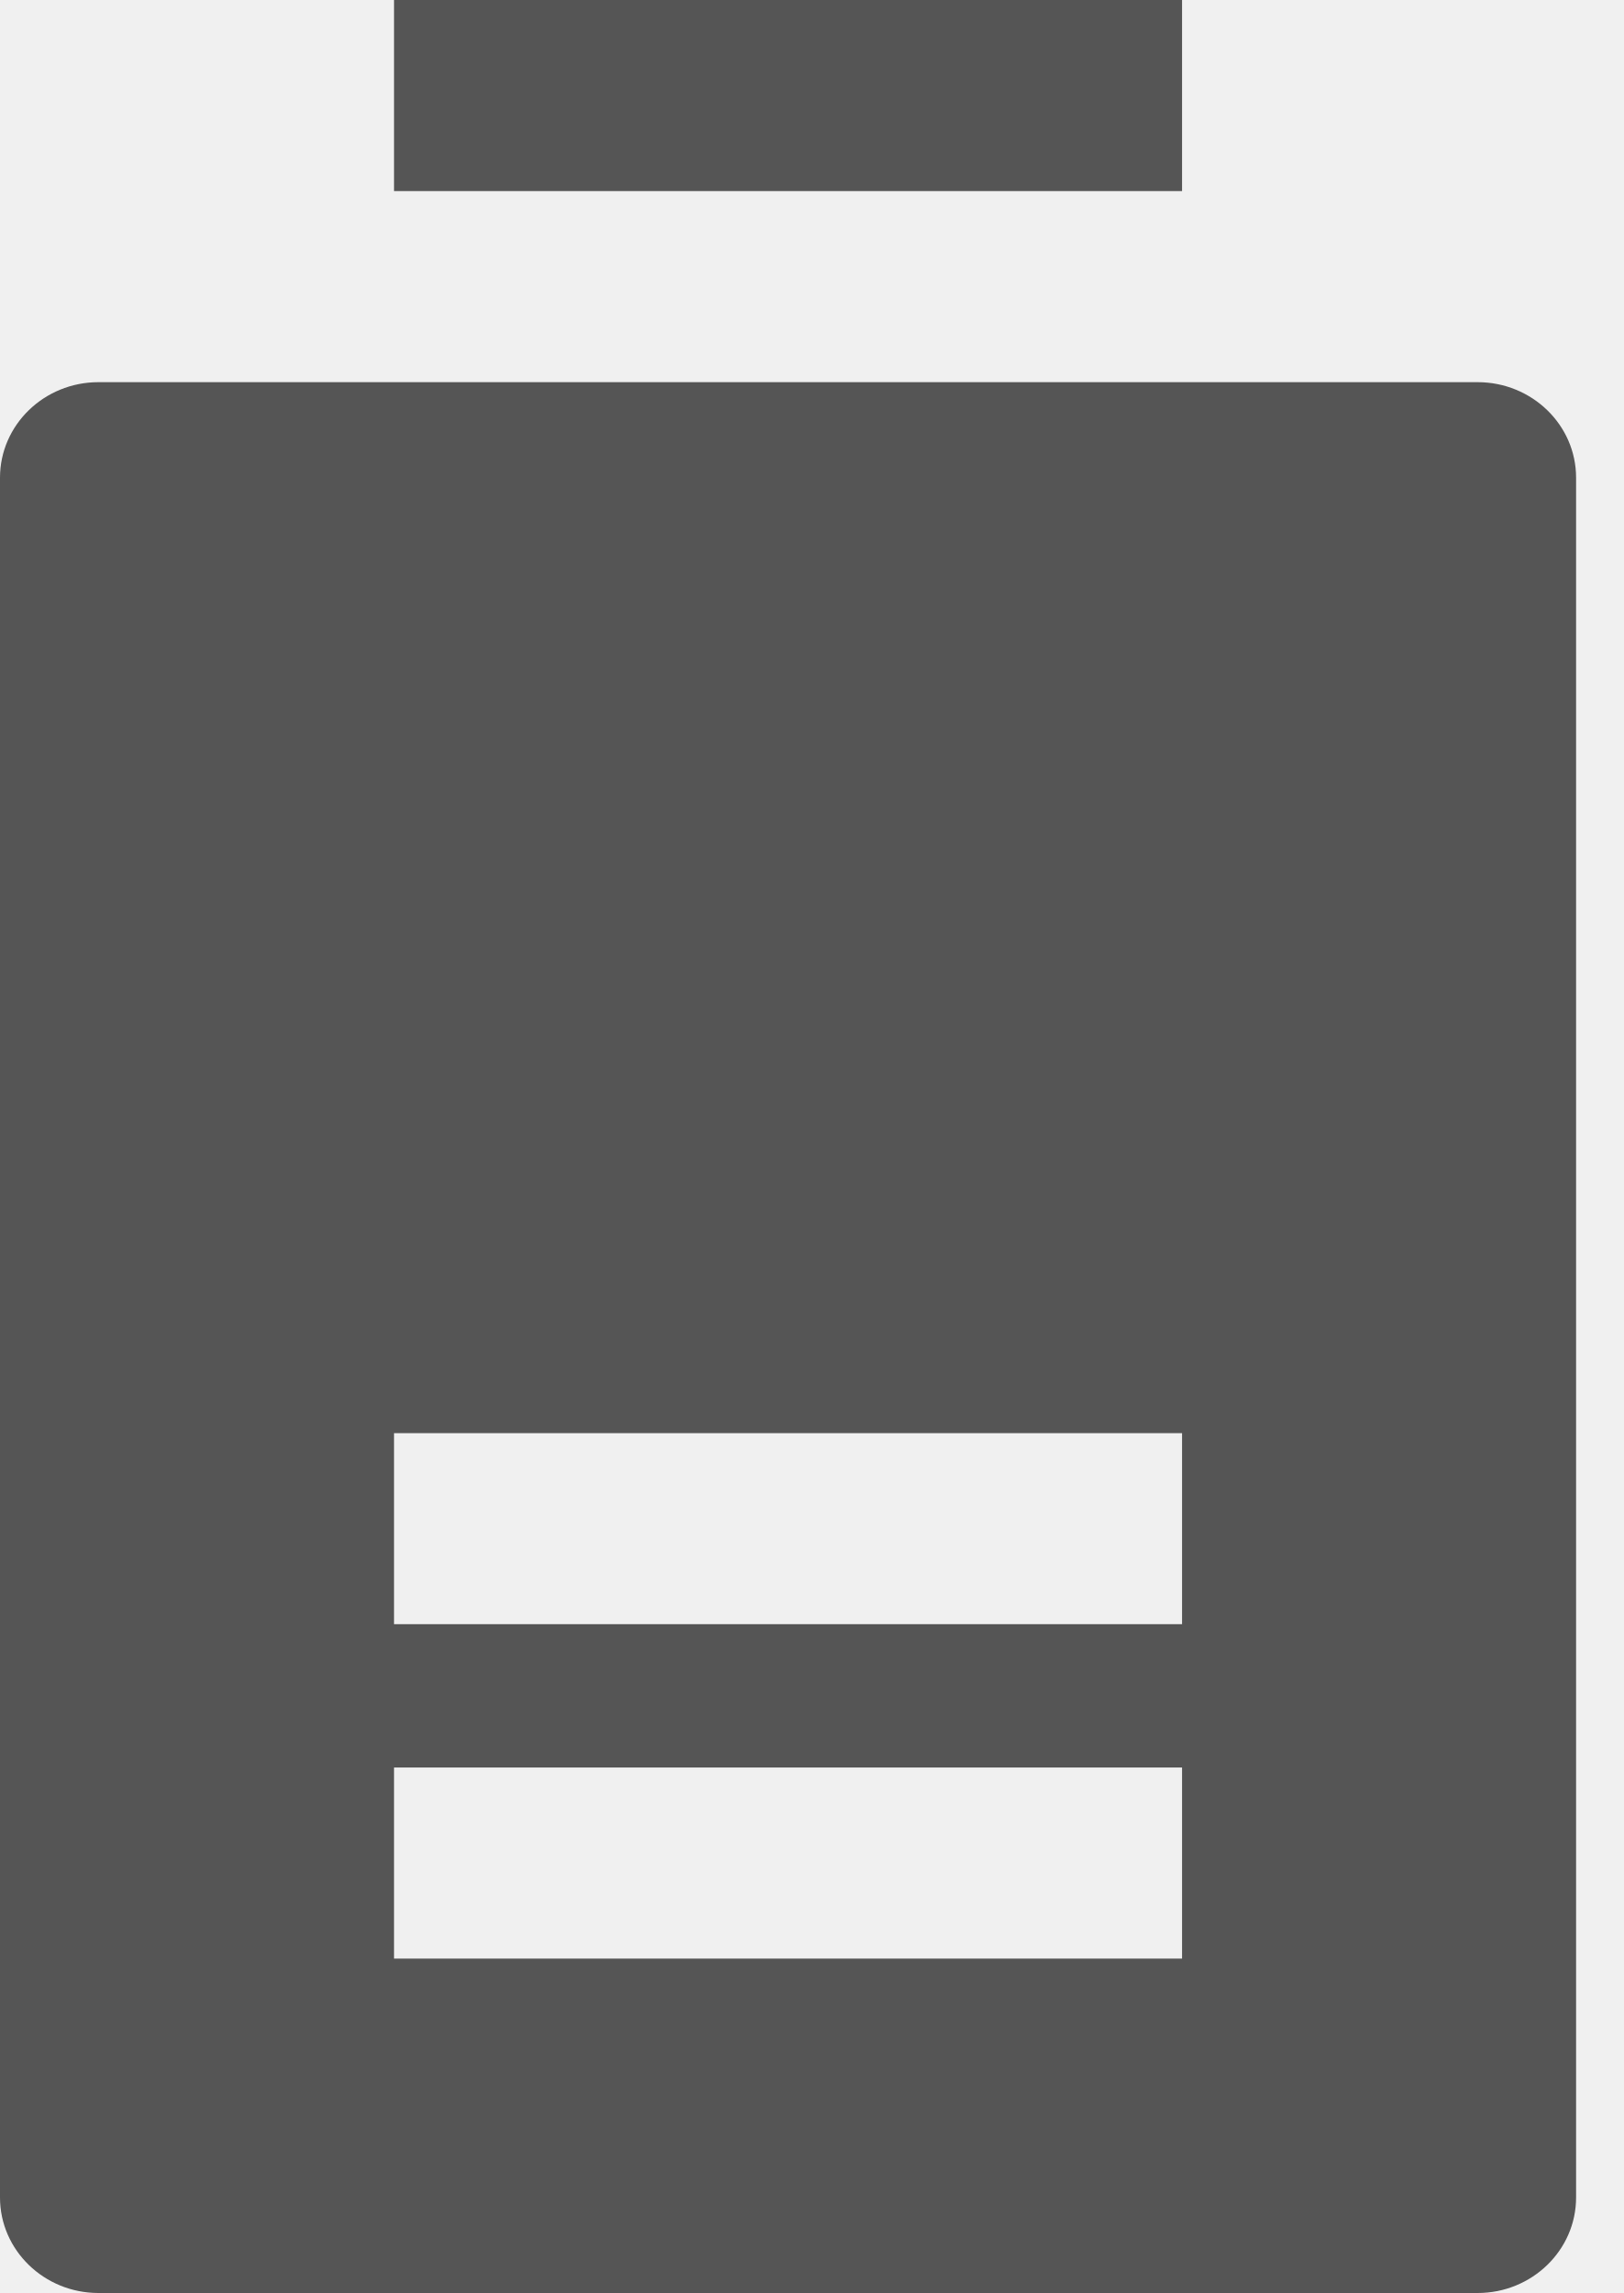
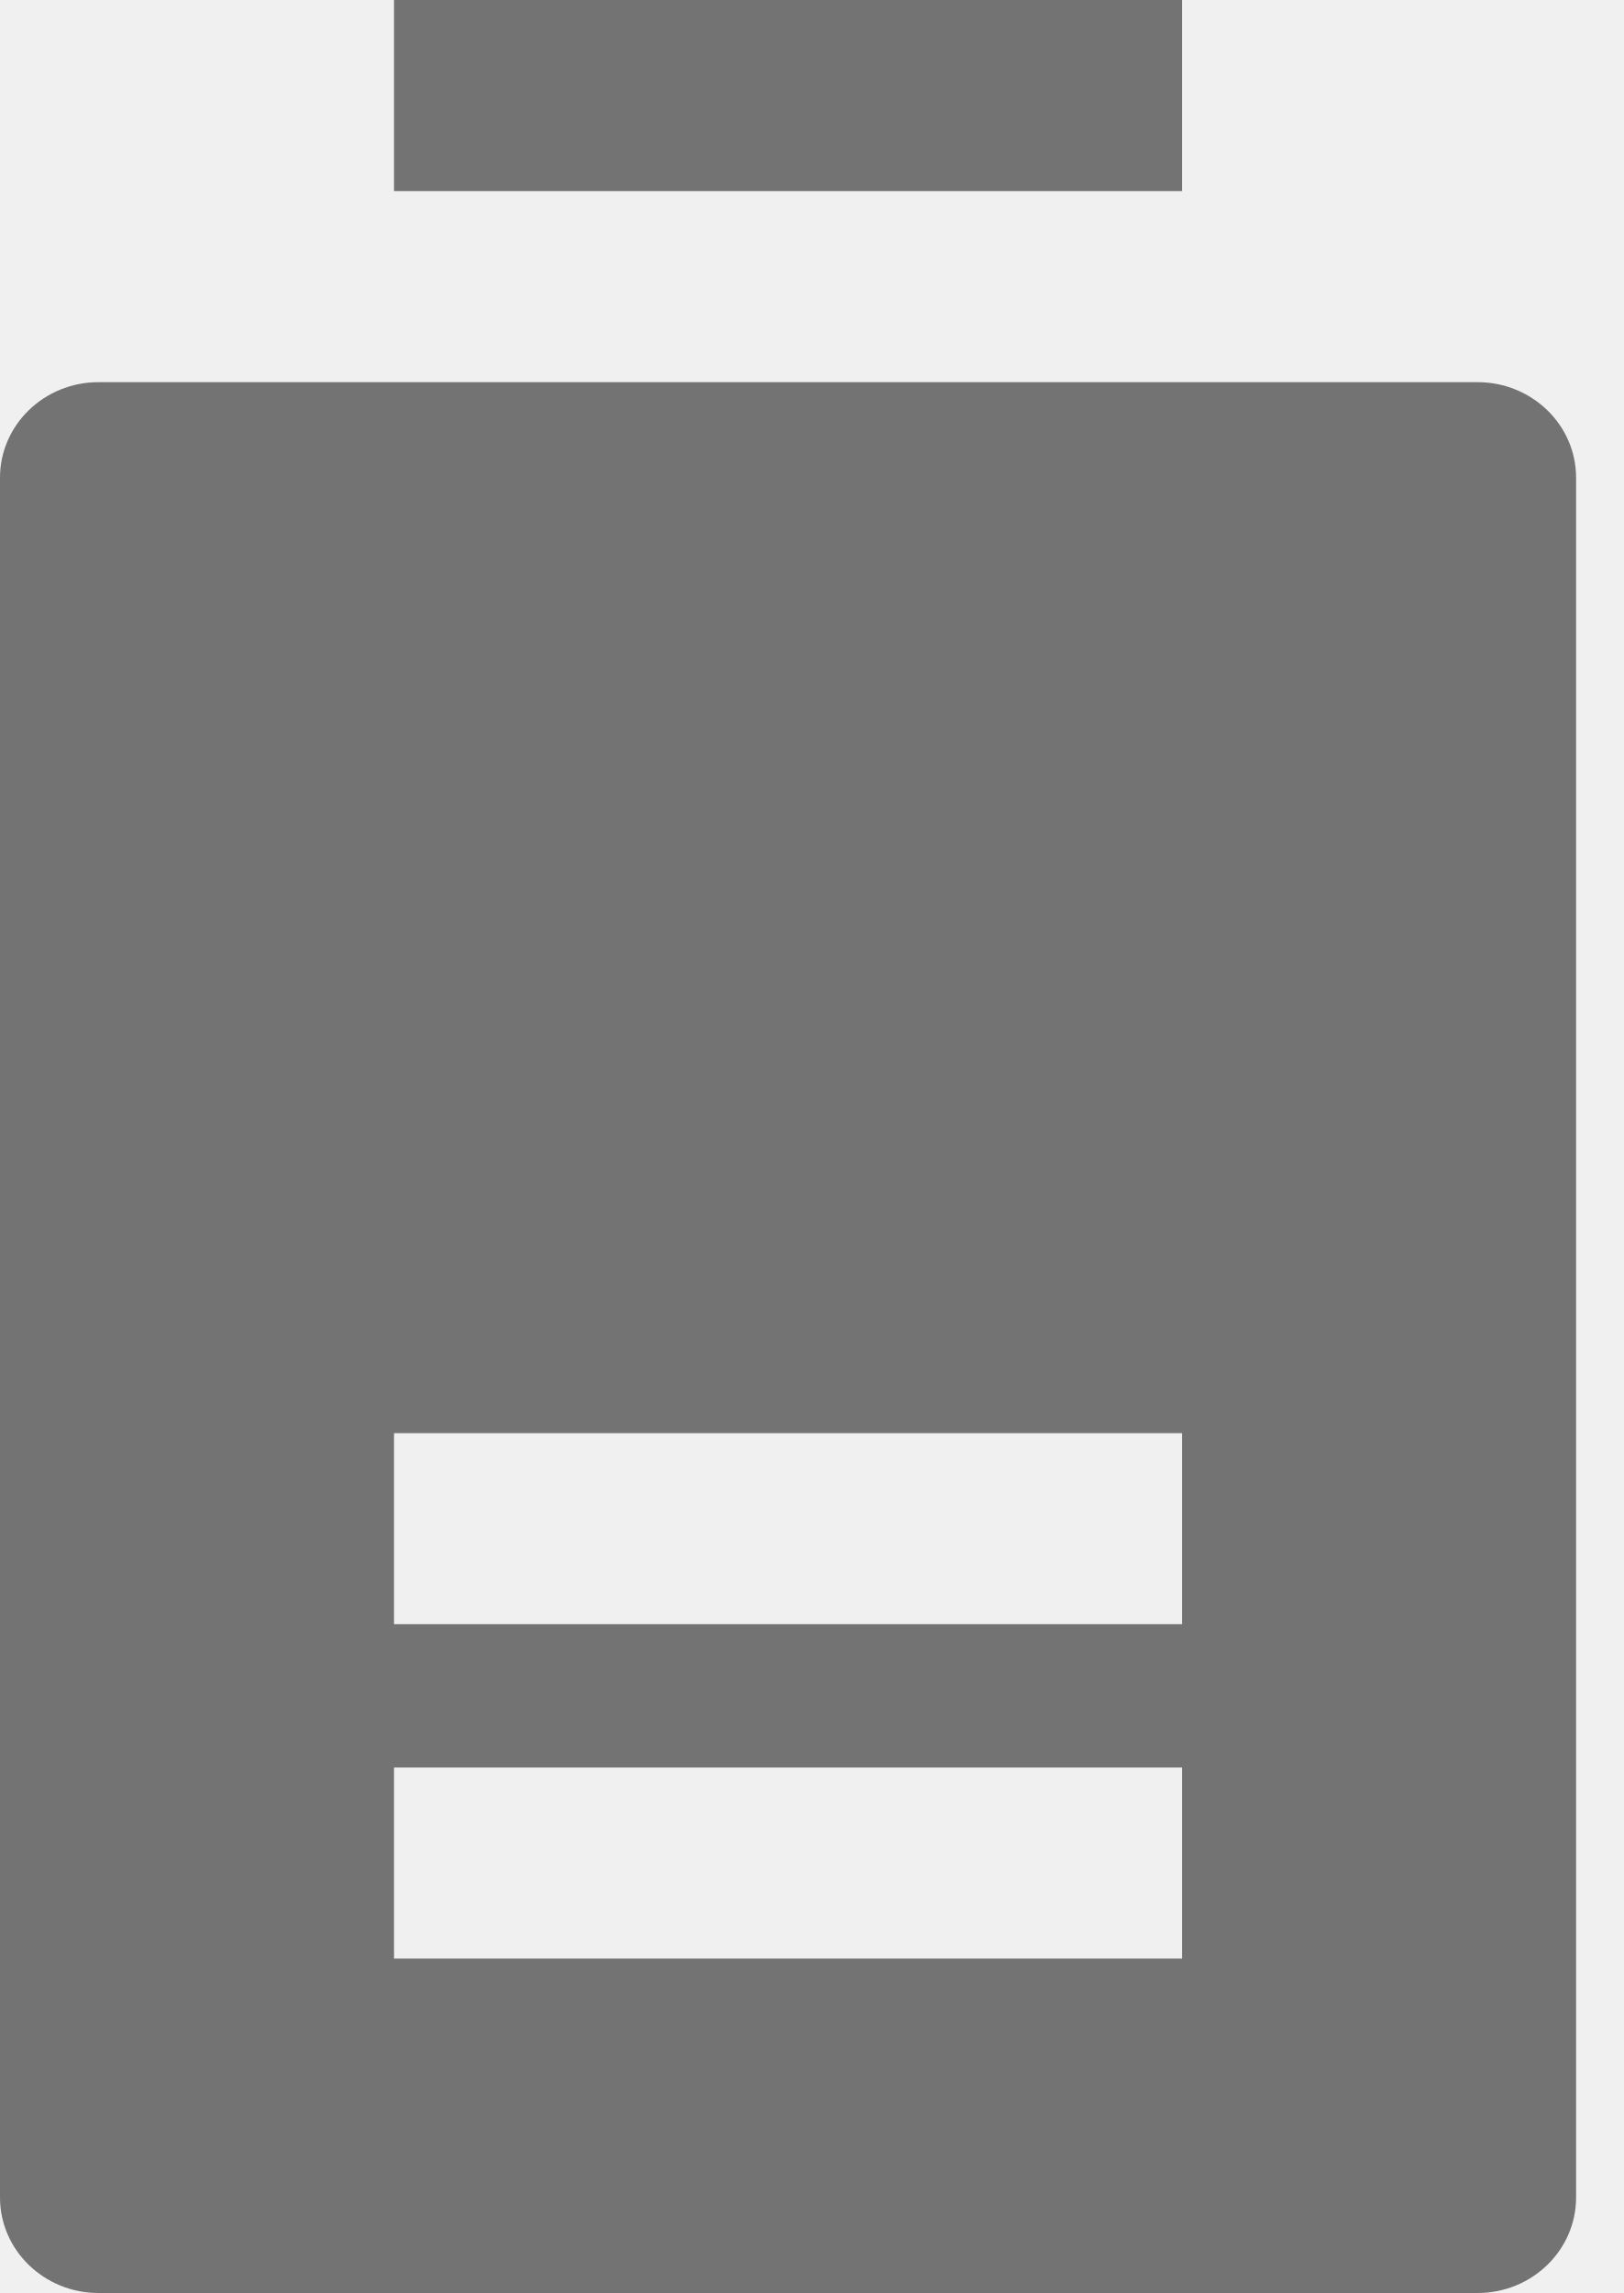
<svg xmlns="http://www.w3.org/2000/svg" xmlns:xlink="http://www.w3.org/1999/xlink" width="17px" height="24px" viewBox="0 0 17 24" version="1.1">
  <defs>
-     <path d="M15.469,4 L1.031,4 C0.462,4 0,4.448 0,5 L0,23 C0,23.552 0.462,24 1.031,24 L15.469,24 C16.038,24 16.5,23.552 16.5,23 L16.5,5 C16.5,4.448 16.038,4 15.469,4 Z M12.375,20.5 L4.125,20.5 L4.125,18.5 L12.375,18.5 L12.375,20.5 Z M12.375,17 L4.125,17 L4.125,15 L12.375,15 L12.375,17 Z M4.125,0 L12.375,0 L12.375,2 L4.125,2 L4.125,0 Z" id="path-1" />
+     <path d="M15.469,4 L1.031,4 C0.462,4 0,4.448 0,5 L0,23 C0,23.552 0.462,24 1.031,24 L15.469,24 C16.038,24 16.5,23.552 16.5,23 L16.5,5 C16.5,4.448 16.038,4 15.469,4 Z M12.375,20.5 L4.125,20.5 L4.125,18.5 L12.375,18.5 L12.375,20.5 Z M12.375,15 L12.375,17 L4.125,17 L4.125,15 L12.375,15 Z M12.375,0 L12.375,2 L4.125,2 L4.125,0 L12.375,0 Z" id="path-1" />
  </defs>
-   <g id="Solo-Icons-Final" stroke="none" stroke-width="1" fill="none" fill-rule="evenodd">
-     <g id="All-Nucleo-Icons" transform="translate(-612, -532)">
-       <g id="Solo/Nucleo/24px/battery-half" transform="translate(612, 532)">
-         <g id="battery-half-full">
+   <g id="Final" stroke="none" stroke-width="1" fill="none" fill-rule="evenodd">
+     <g id="All-Nucleo-Icons" transform="translate(-612, -540)">
+       <g id="Solo/Nucleo/24px/battery-half" transform="translate(608, 540)">
+         <g id="battery-half-full" transform="translate(4, 0)">
          <g id="Colour/Default-Colour">
            <mask id="mask-2" fill="white">
              <use xlink:href="#path-1" />
            </mask>
            <g id="Mask" fill-rule="nonzero" />
-             <g id="Colour/Vault-Text-Grey-(Default)" mask="url(#mask-2)" fill="#555555">
+             <g id="colour/neutral/chia" mask="url(#mask-2)" fill="#737373">
              <g transform="translate(-24, -20)" id="Colour">
                <rect x="0" y="0" width="64" height="64" />
              </g>
            </g>
          </g>
        </g>
      </g>
    </g>
  </g>
</svg>
